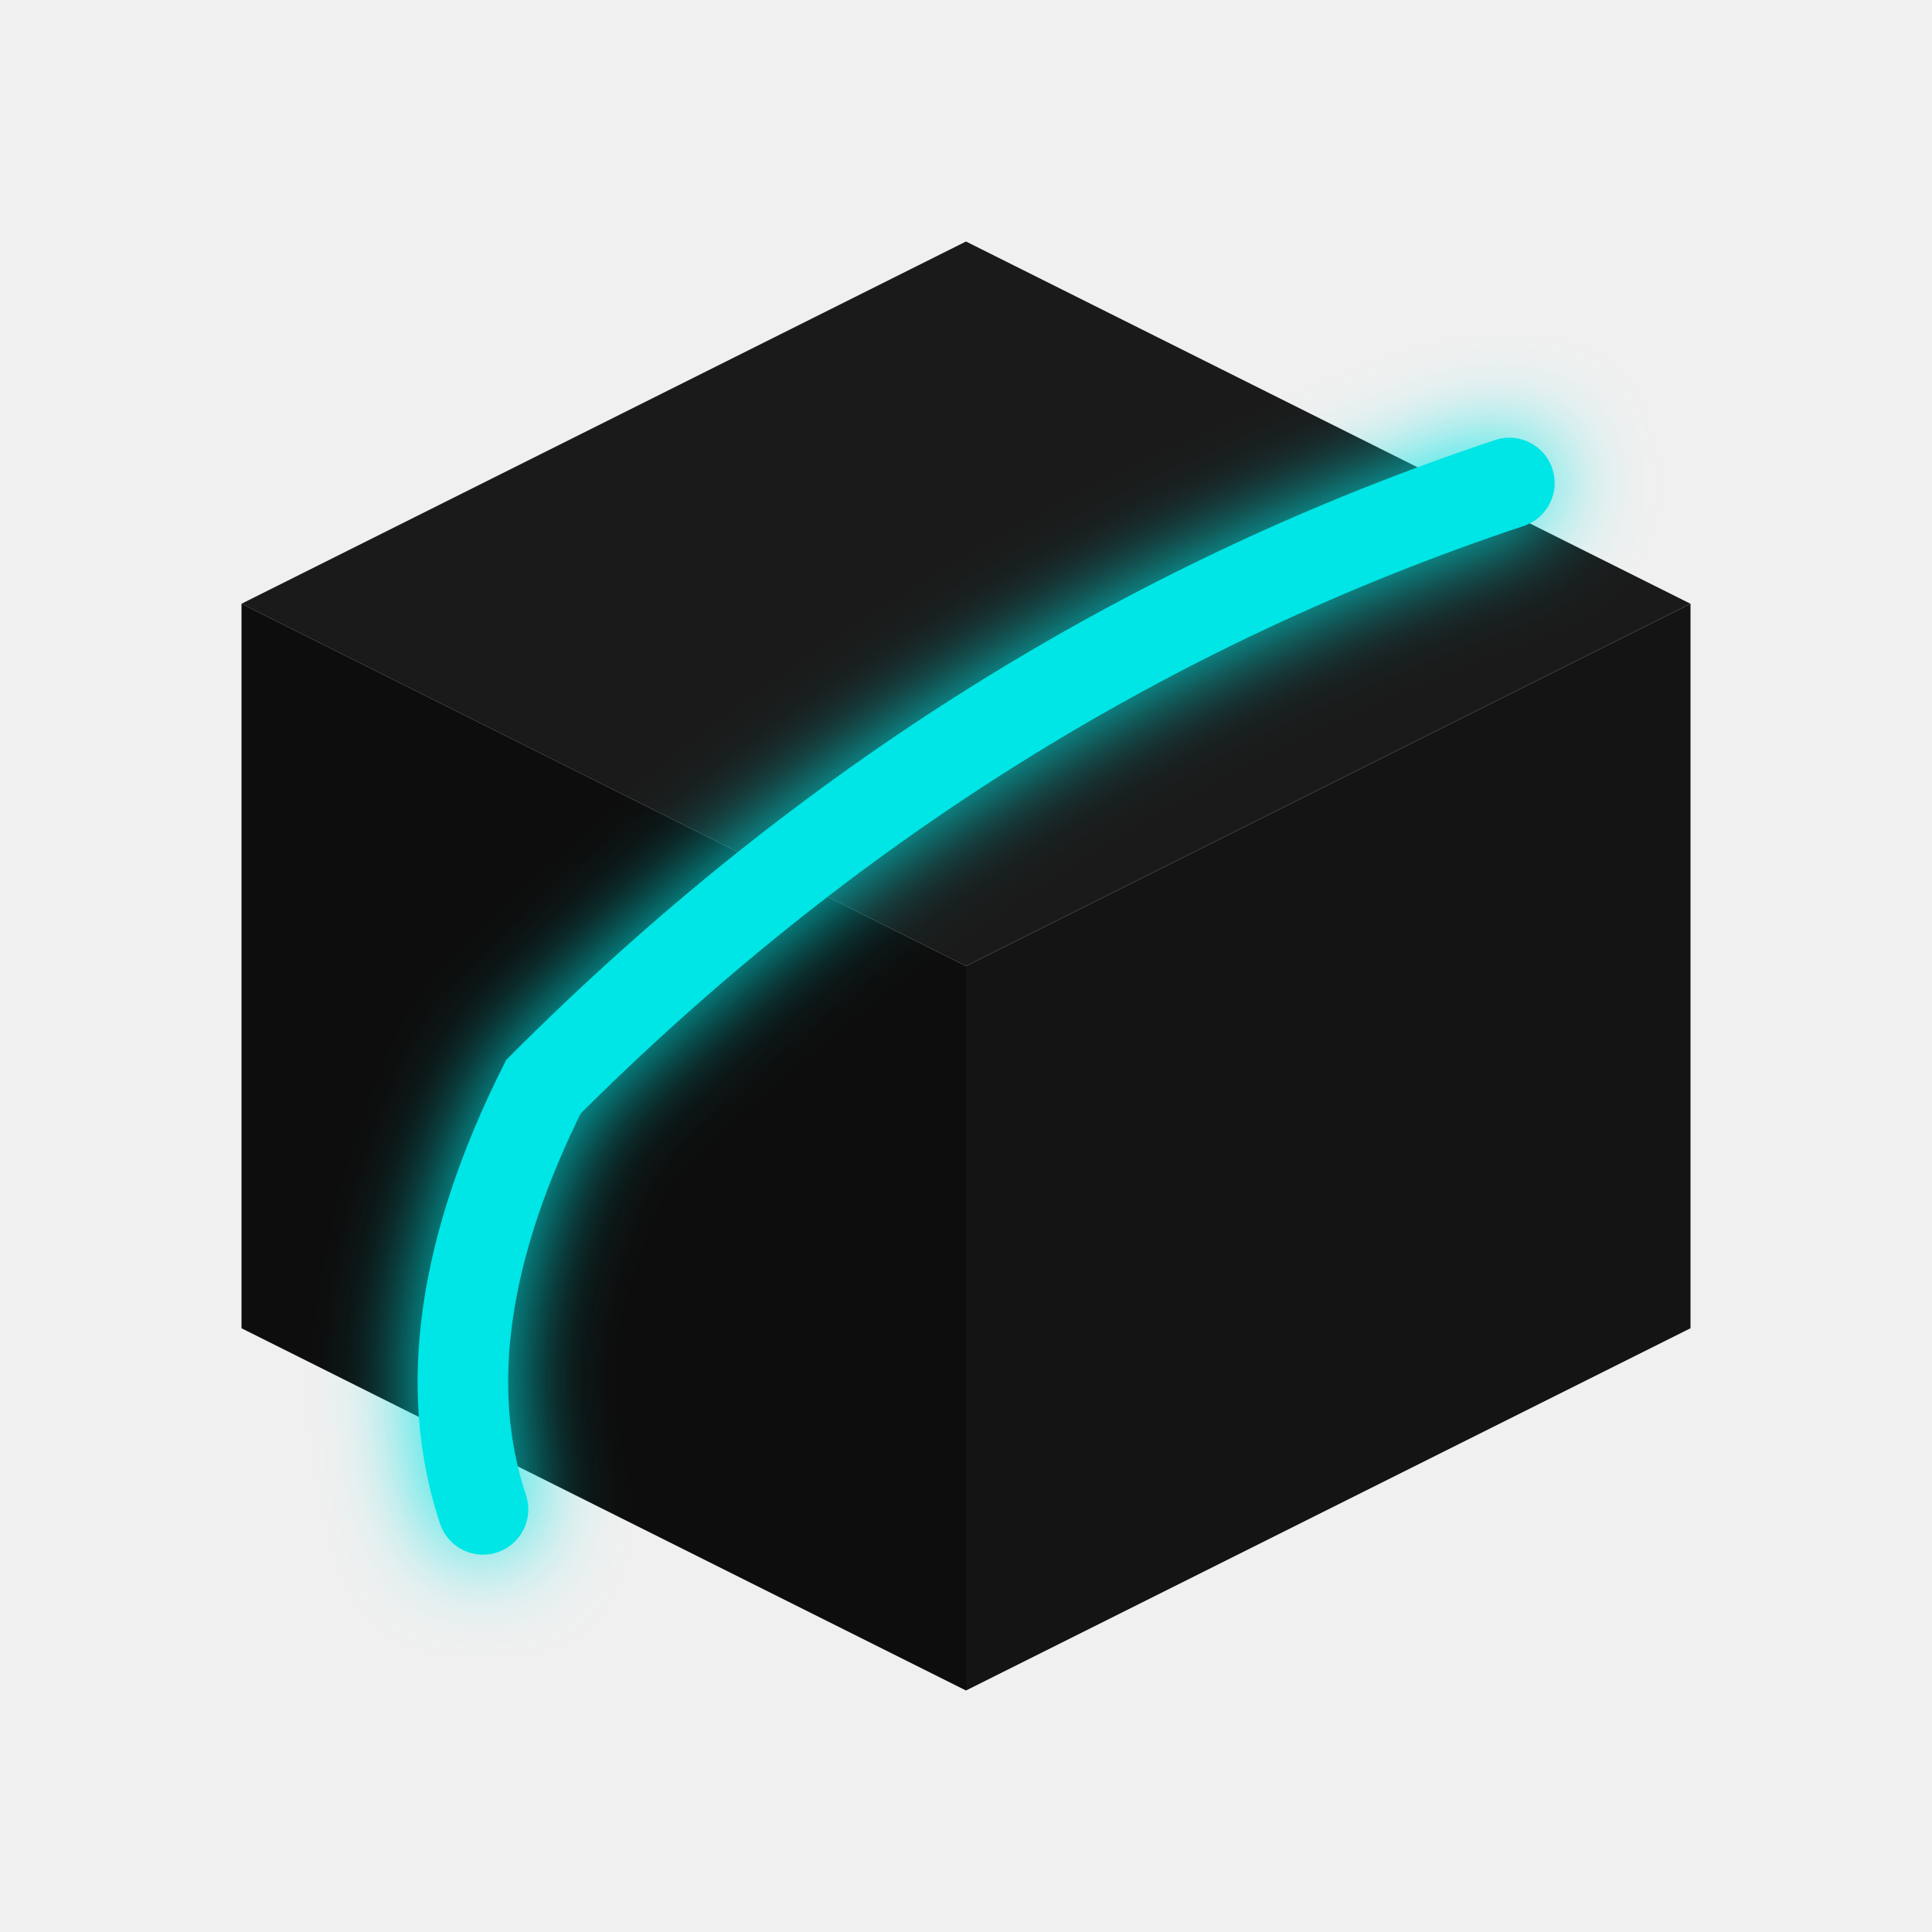
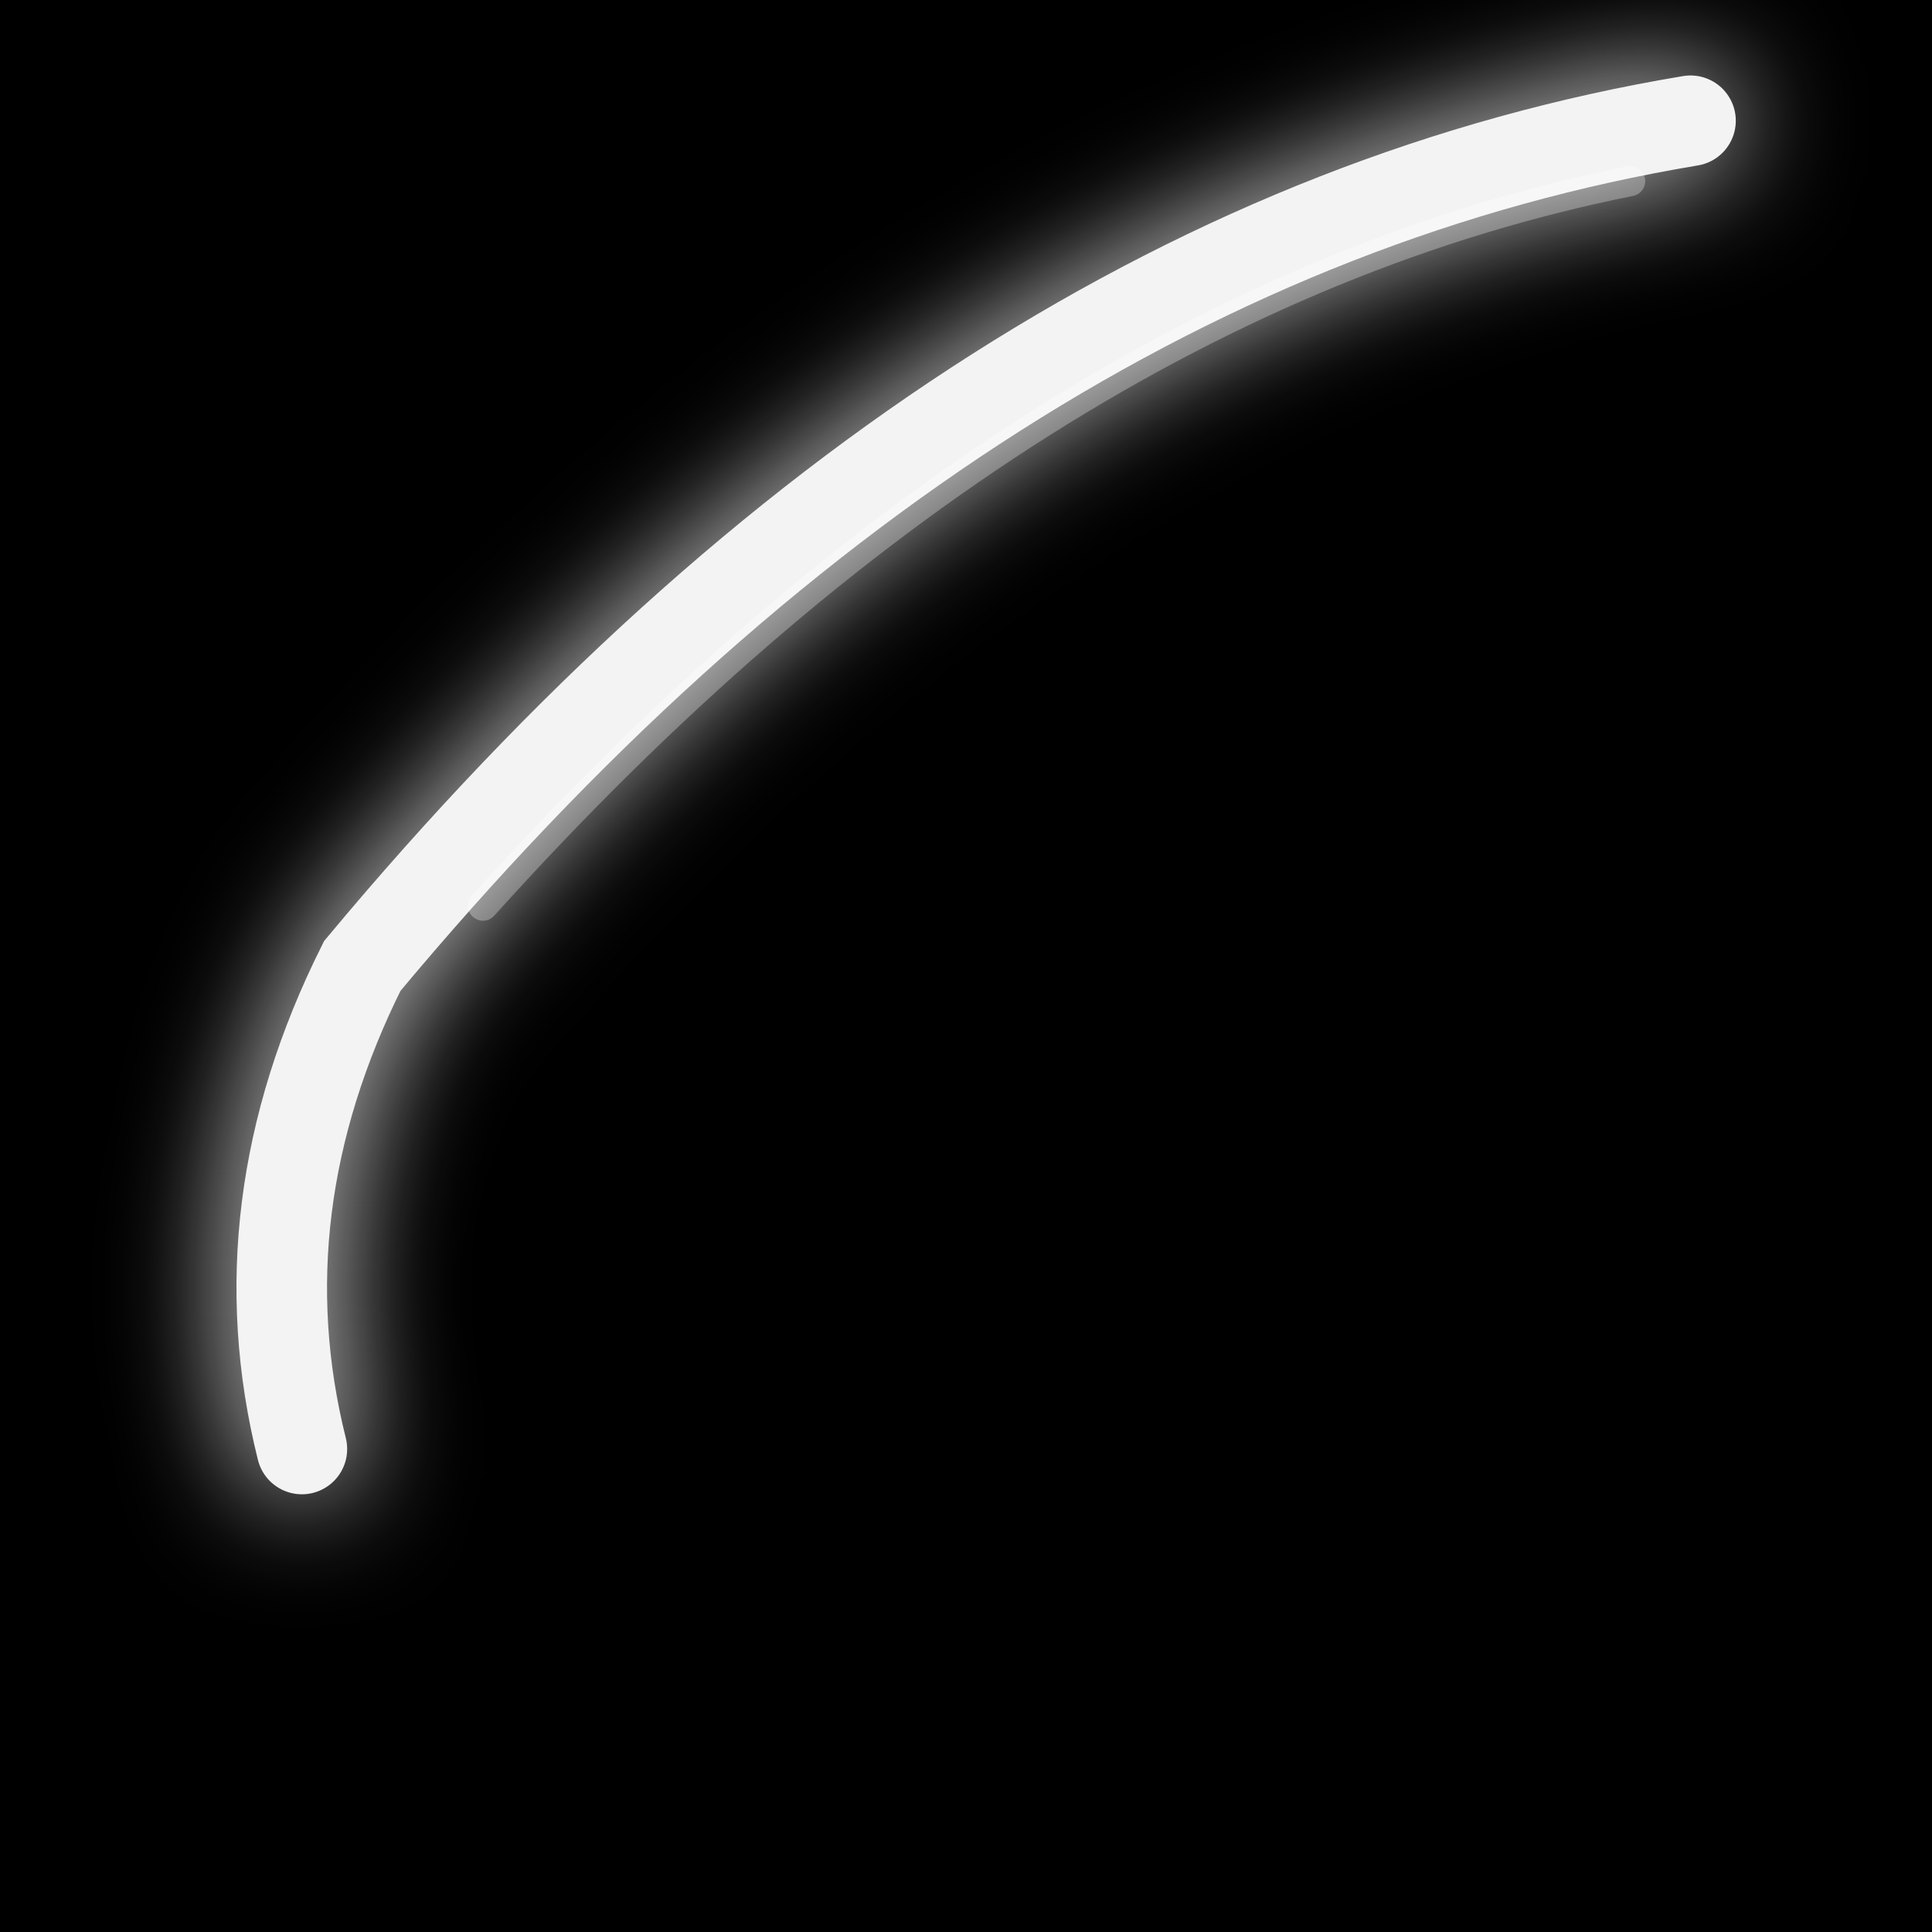
<svg xmlns="http://www.w3.org/2000/svg" viewBox="0 0 64 64">
  <defs>
-     <filter id="glow" x="-50%" y="-50%" width="200%" height="200%">
-       <feGaussianBlur in="SourceGraphic" stdDeviation="1.5" result="blur" />
+     <filter id="swooshGlow" x="-50%" y="-50%" width="200%" height="200%">
+       <feGaussianBlur in="SourceGraphic" stdDeviation="2" result="blur" />
      <feMerge>
        <feMergeNode in="blur" />
        <feMergeNode in="SourceGraphic" />
      </feMerge>
    </filter>
  </defs>
-   <path d="M 32 8 L 56 20 L 32 32 L 8 20 Z" fill="#1a1a1a" />
-   <path d="M 8 20 L 32 32 L 32 56 L 8 44 Z" fill="#0d0d0d" />
-   <path d="M 32 32 L 56 20 L 56 44 L 32 56 Z" fill="#141414" />
-   <path d="M 50 16 Q 32 22, 18 36 Q 14 44, 16 50" stroke="#00E5E5" stroke-width="3" stroke-linecap="round" fill="none" filter="url(#glow)" />
+   <rect x="0" y="0" width="64" height="64" fill="#000000" />
+   <path d="M 56 4 Q 32 8, 12 32 Q 8 40, 10 48" stroke="#FFFFFF" stroke-width="3" stroke-linecap="round" fill="none" filter="url(#swooshGlow)" opacity="0.95" />
+   <path d="M 54 6 Q 34 10, 16 30" stroke="#FFFFFF" stroke-width="1" stroke-linecap="round" fill="none" opacity="0.3" />
</svg>
